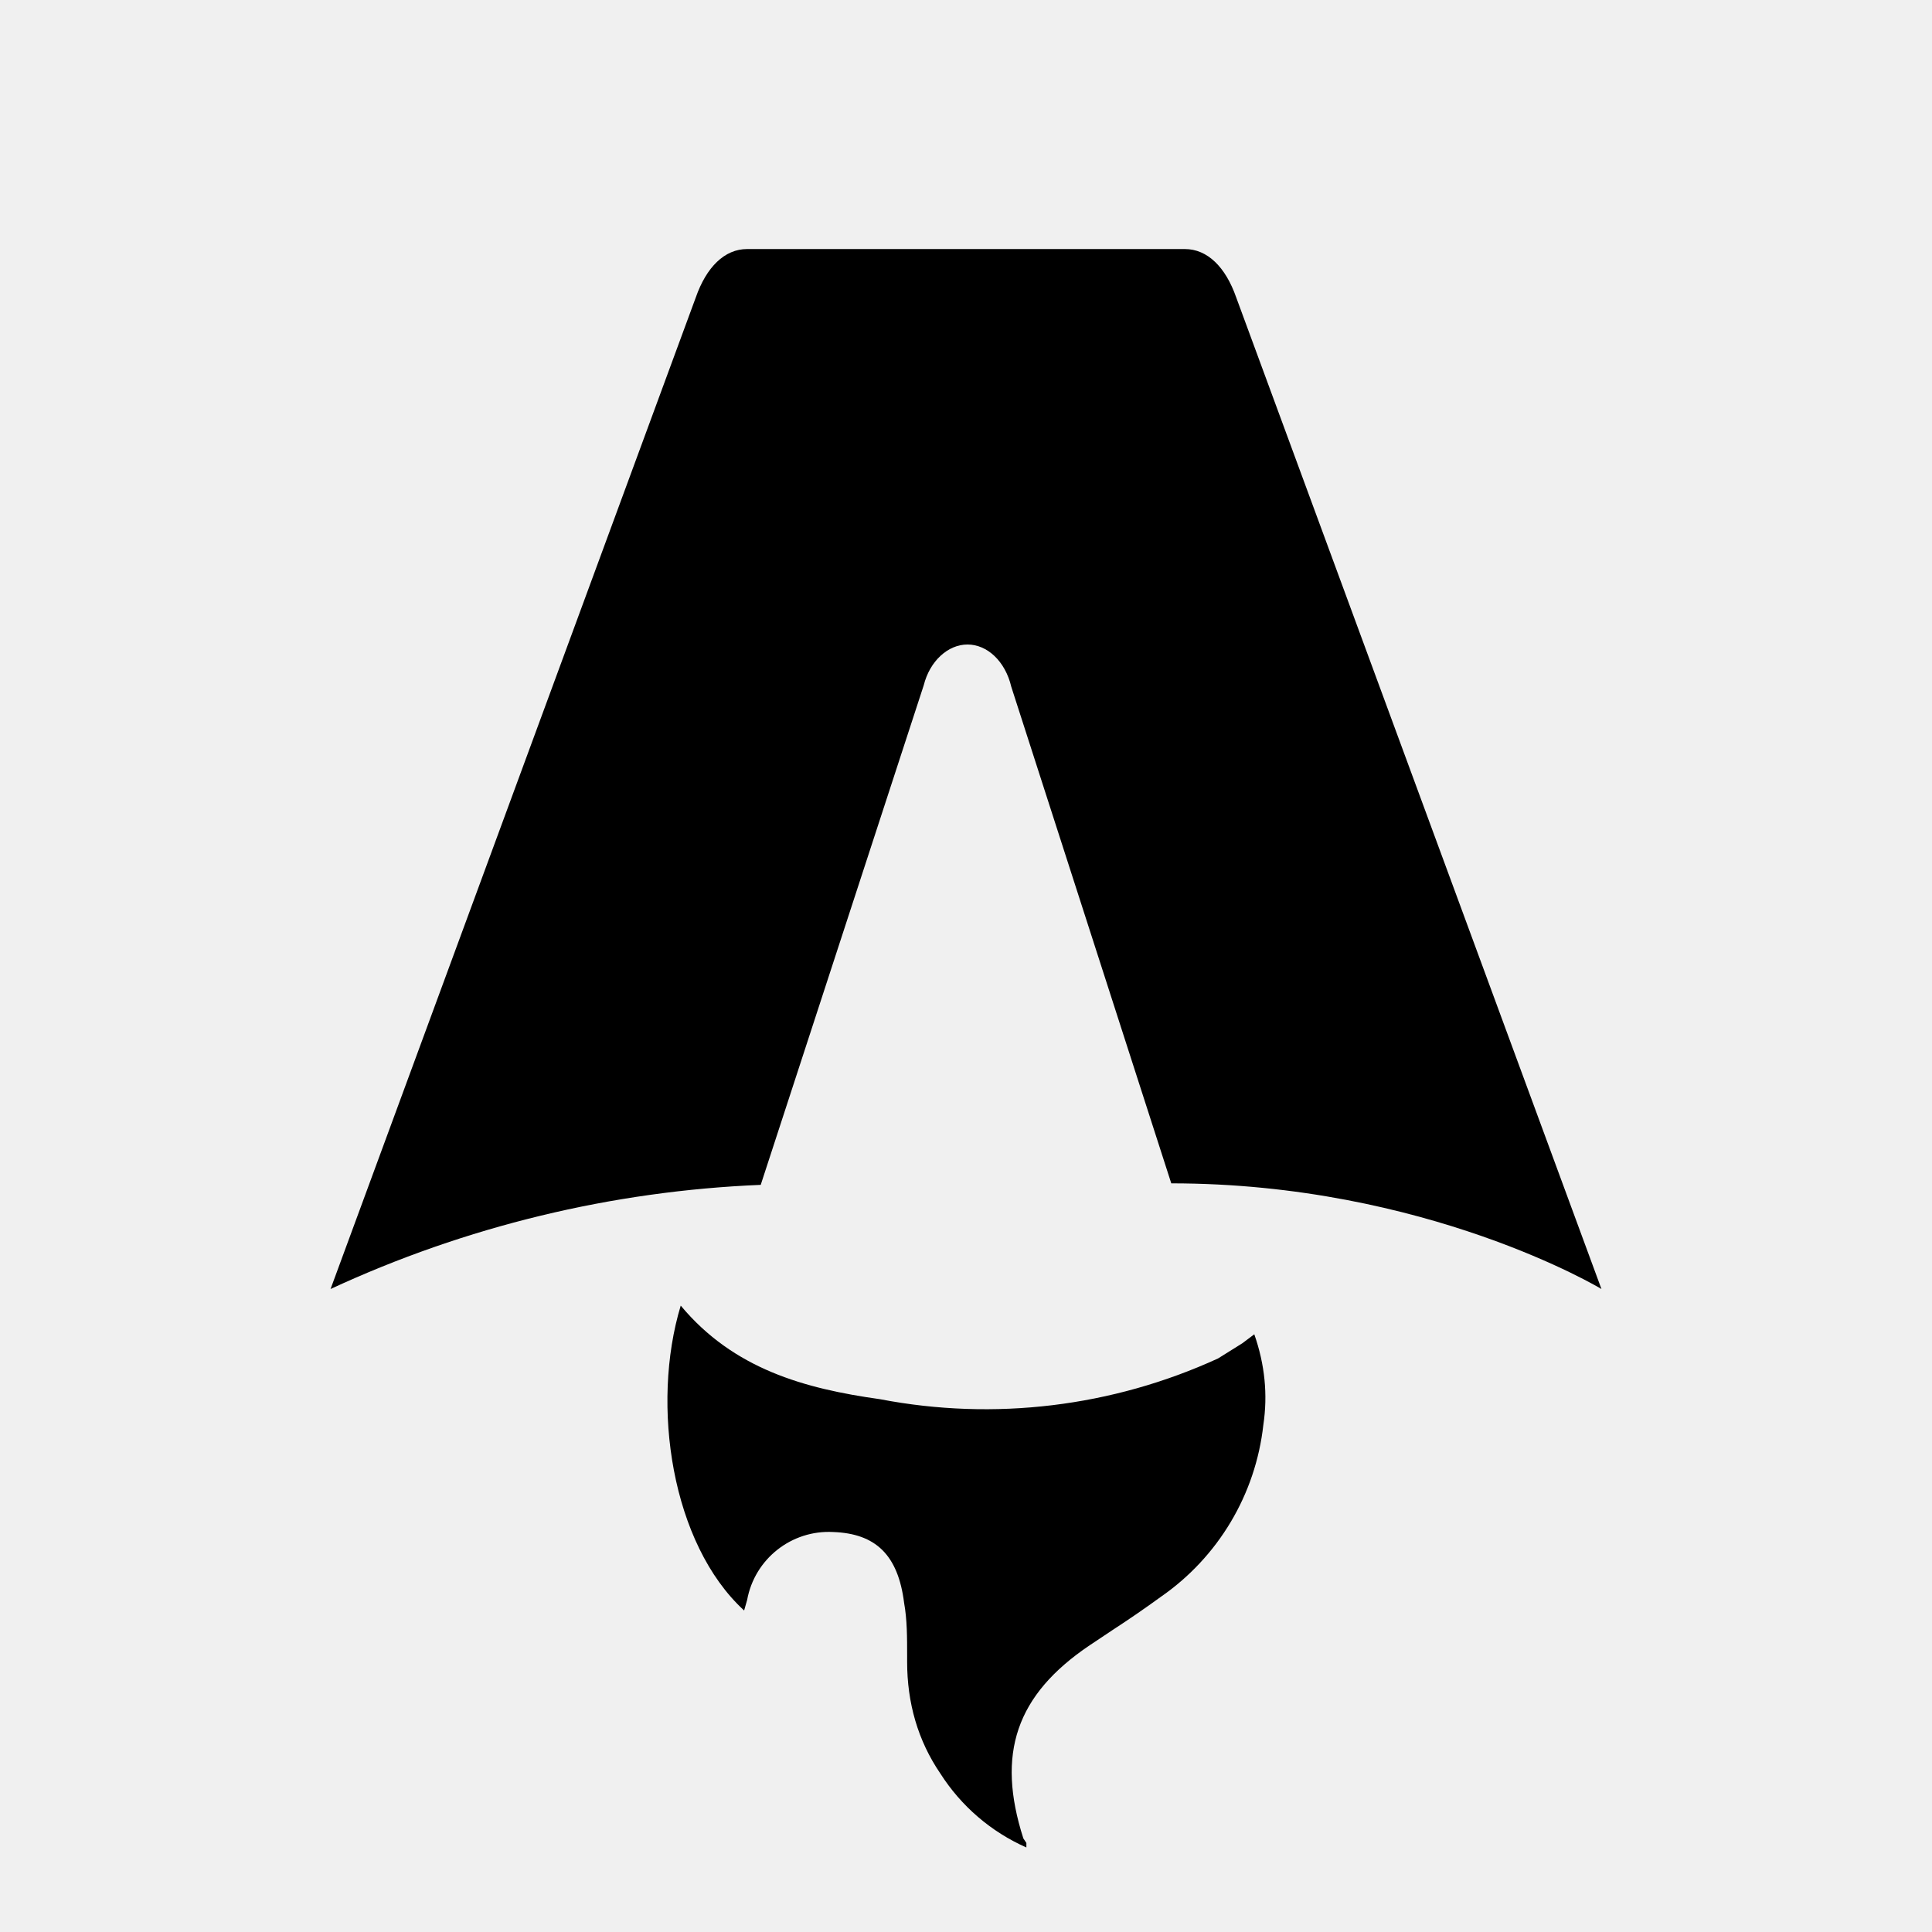
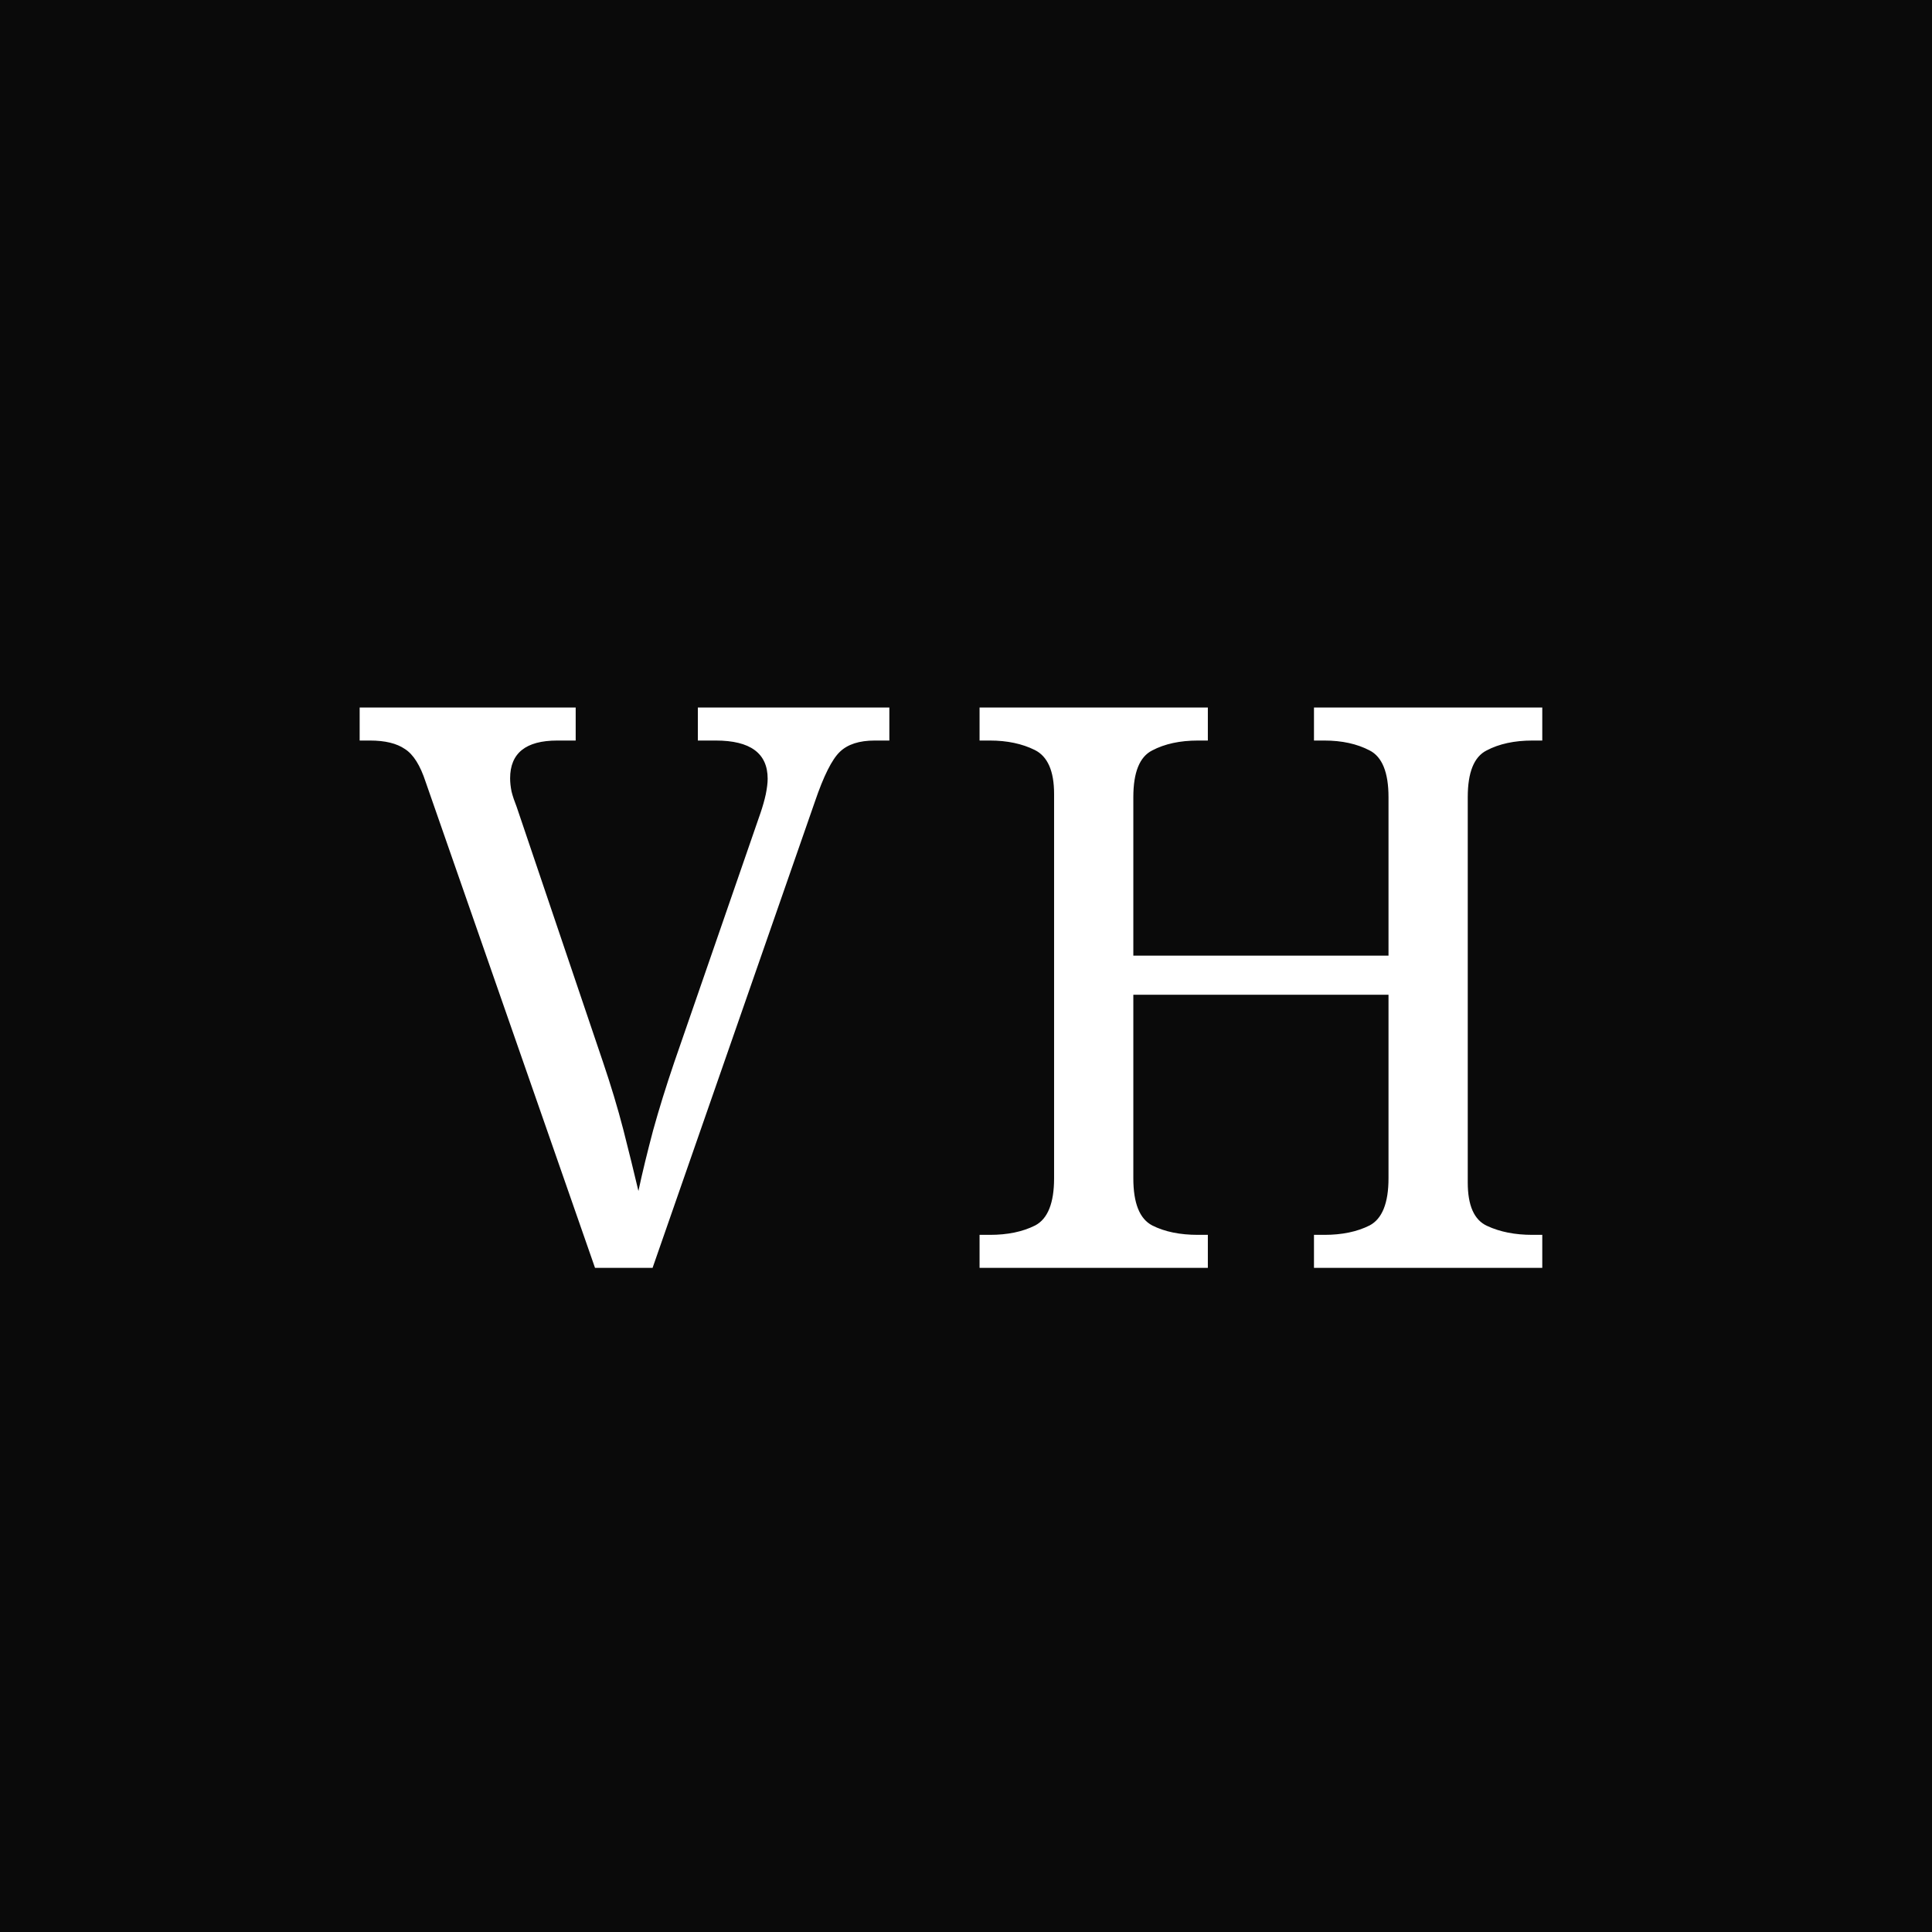
- <svg xmlns="http://www.w3.org/2000/svg" fill="none" viewBox="0 0 128 128">
-   <path d="M50.4 78.5a75.1 75.1 0 0 0-28.5 6.9l24.2-65.7c.7-2 1.9-3.2 3.4-3.2h29c1.5 0 2.7 1.2 3.4 3.2l24.2 65.7s-11.6-7-28.5-7L67 45.5c-.4-1.7-1.6-2.8-2.9-2.8-1.3 0-2.5 1.1-2.9 2.7L50.4 78.5Zm-1.1 28.2Zm-4.2-20.2c-2 6.6-.6 15.8 4.2 20.2a17.5 17.5 0 0 1 .2-.7 5.5 5.5 0 0 1 5.7-4.5c2.8.1 4.3 1.5 4.7 4.7.2 1.1.2 2.3.2 3.5v.4c0 2.7.7 5.2 2.2 7.4a13 13 0 0 0 5.7 4.9v-.3l-.2-.3c-1.8-5.6-.5-9.5 4.4-12.8l1.5-1a73 73 0 0 0 3.2-2.2 16 16 0 0 0 6.8-11.4c.3-2 .1-4-.6-6l-.8.6-1.6 1a37 37 0 0 1-22.4 2.7c-5-.7-9.7-2-13.2-6.2Z" />
-   <style>
-         path { fill: #000; }
-         @media (prefers-color-scheme: dark) {
-             path { fill: #FFF; }
-         }
-     </style>
+ <svg xmlns="http://www.w3.org/2000/svg" viewBox="0 0 64 64">
+   <rect width="64" height="64" fill="#0A0A0A" />
+   <text x="32" y="42" text-anchor="middle" fill="#FFFFFF" font-family="Georgia, serif" font-size="26" letter-spacing="2">
+ 		VH
+ 	</text>
</svg>
